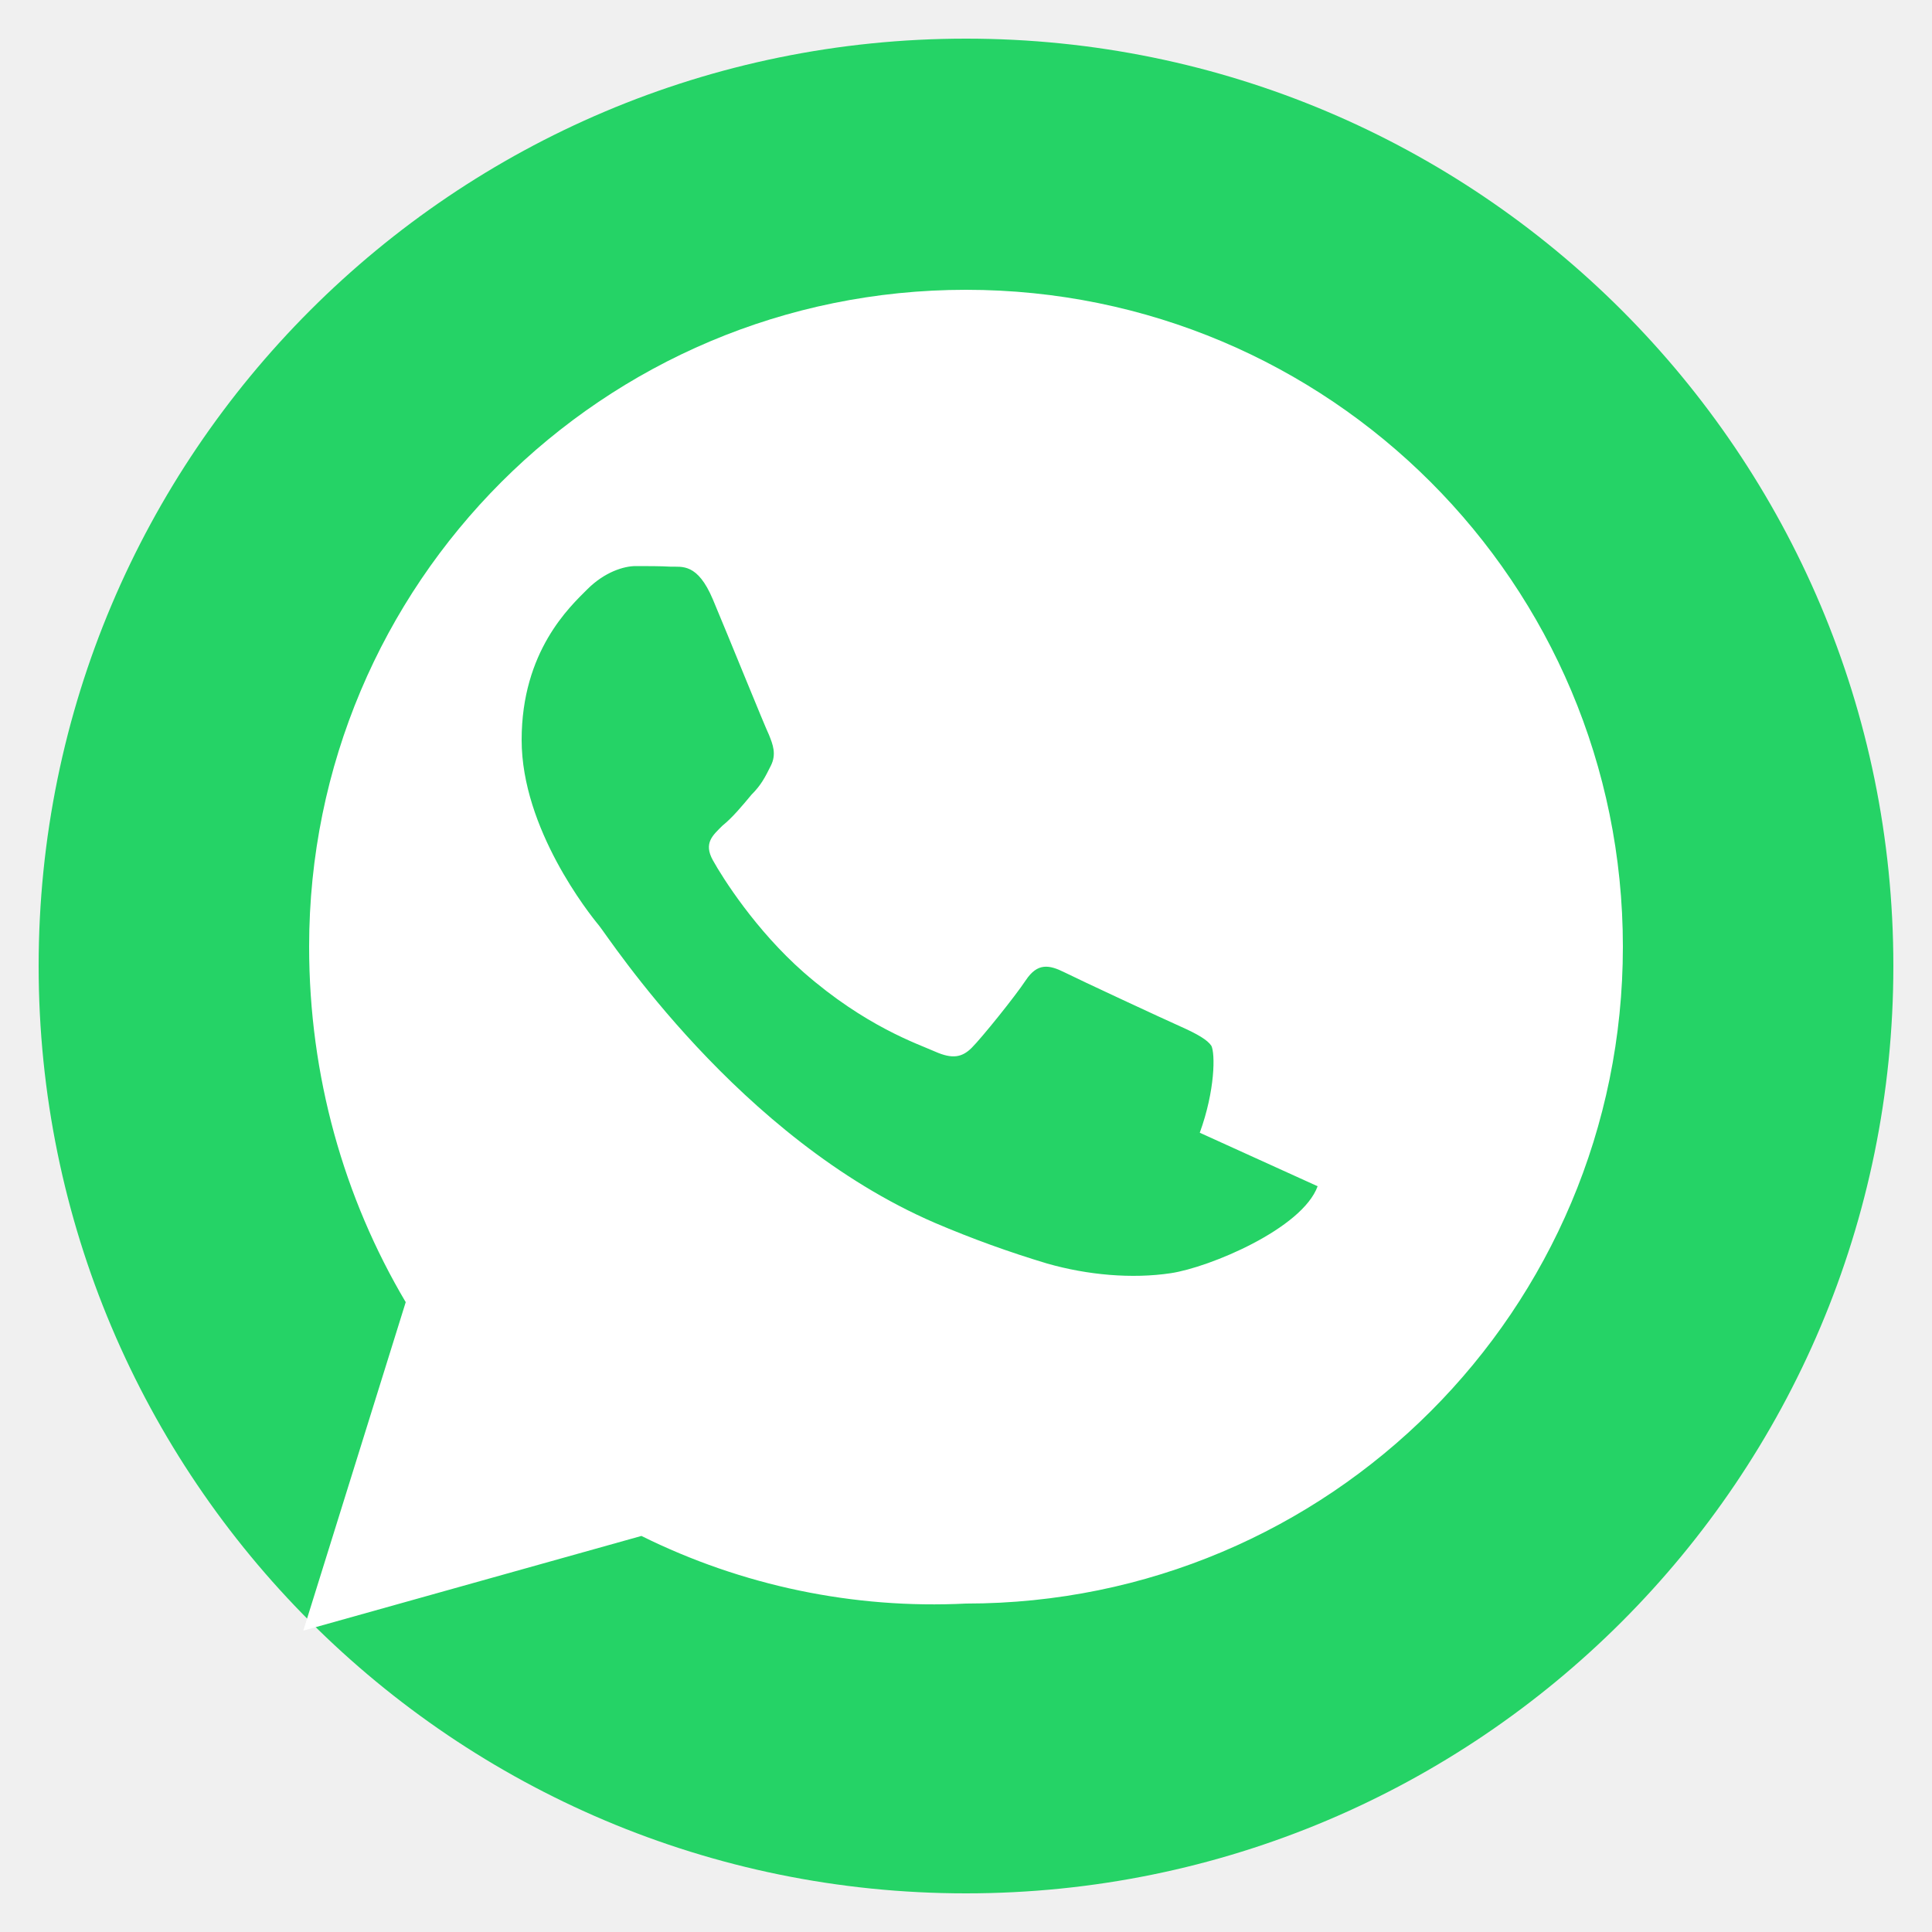
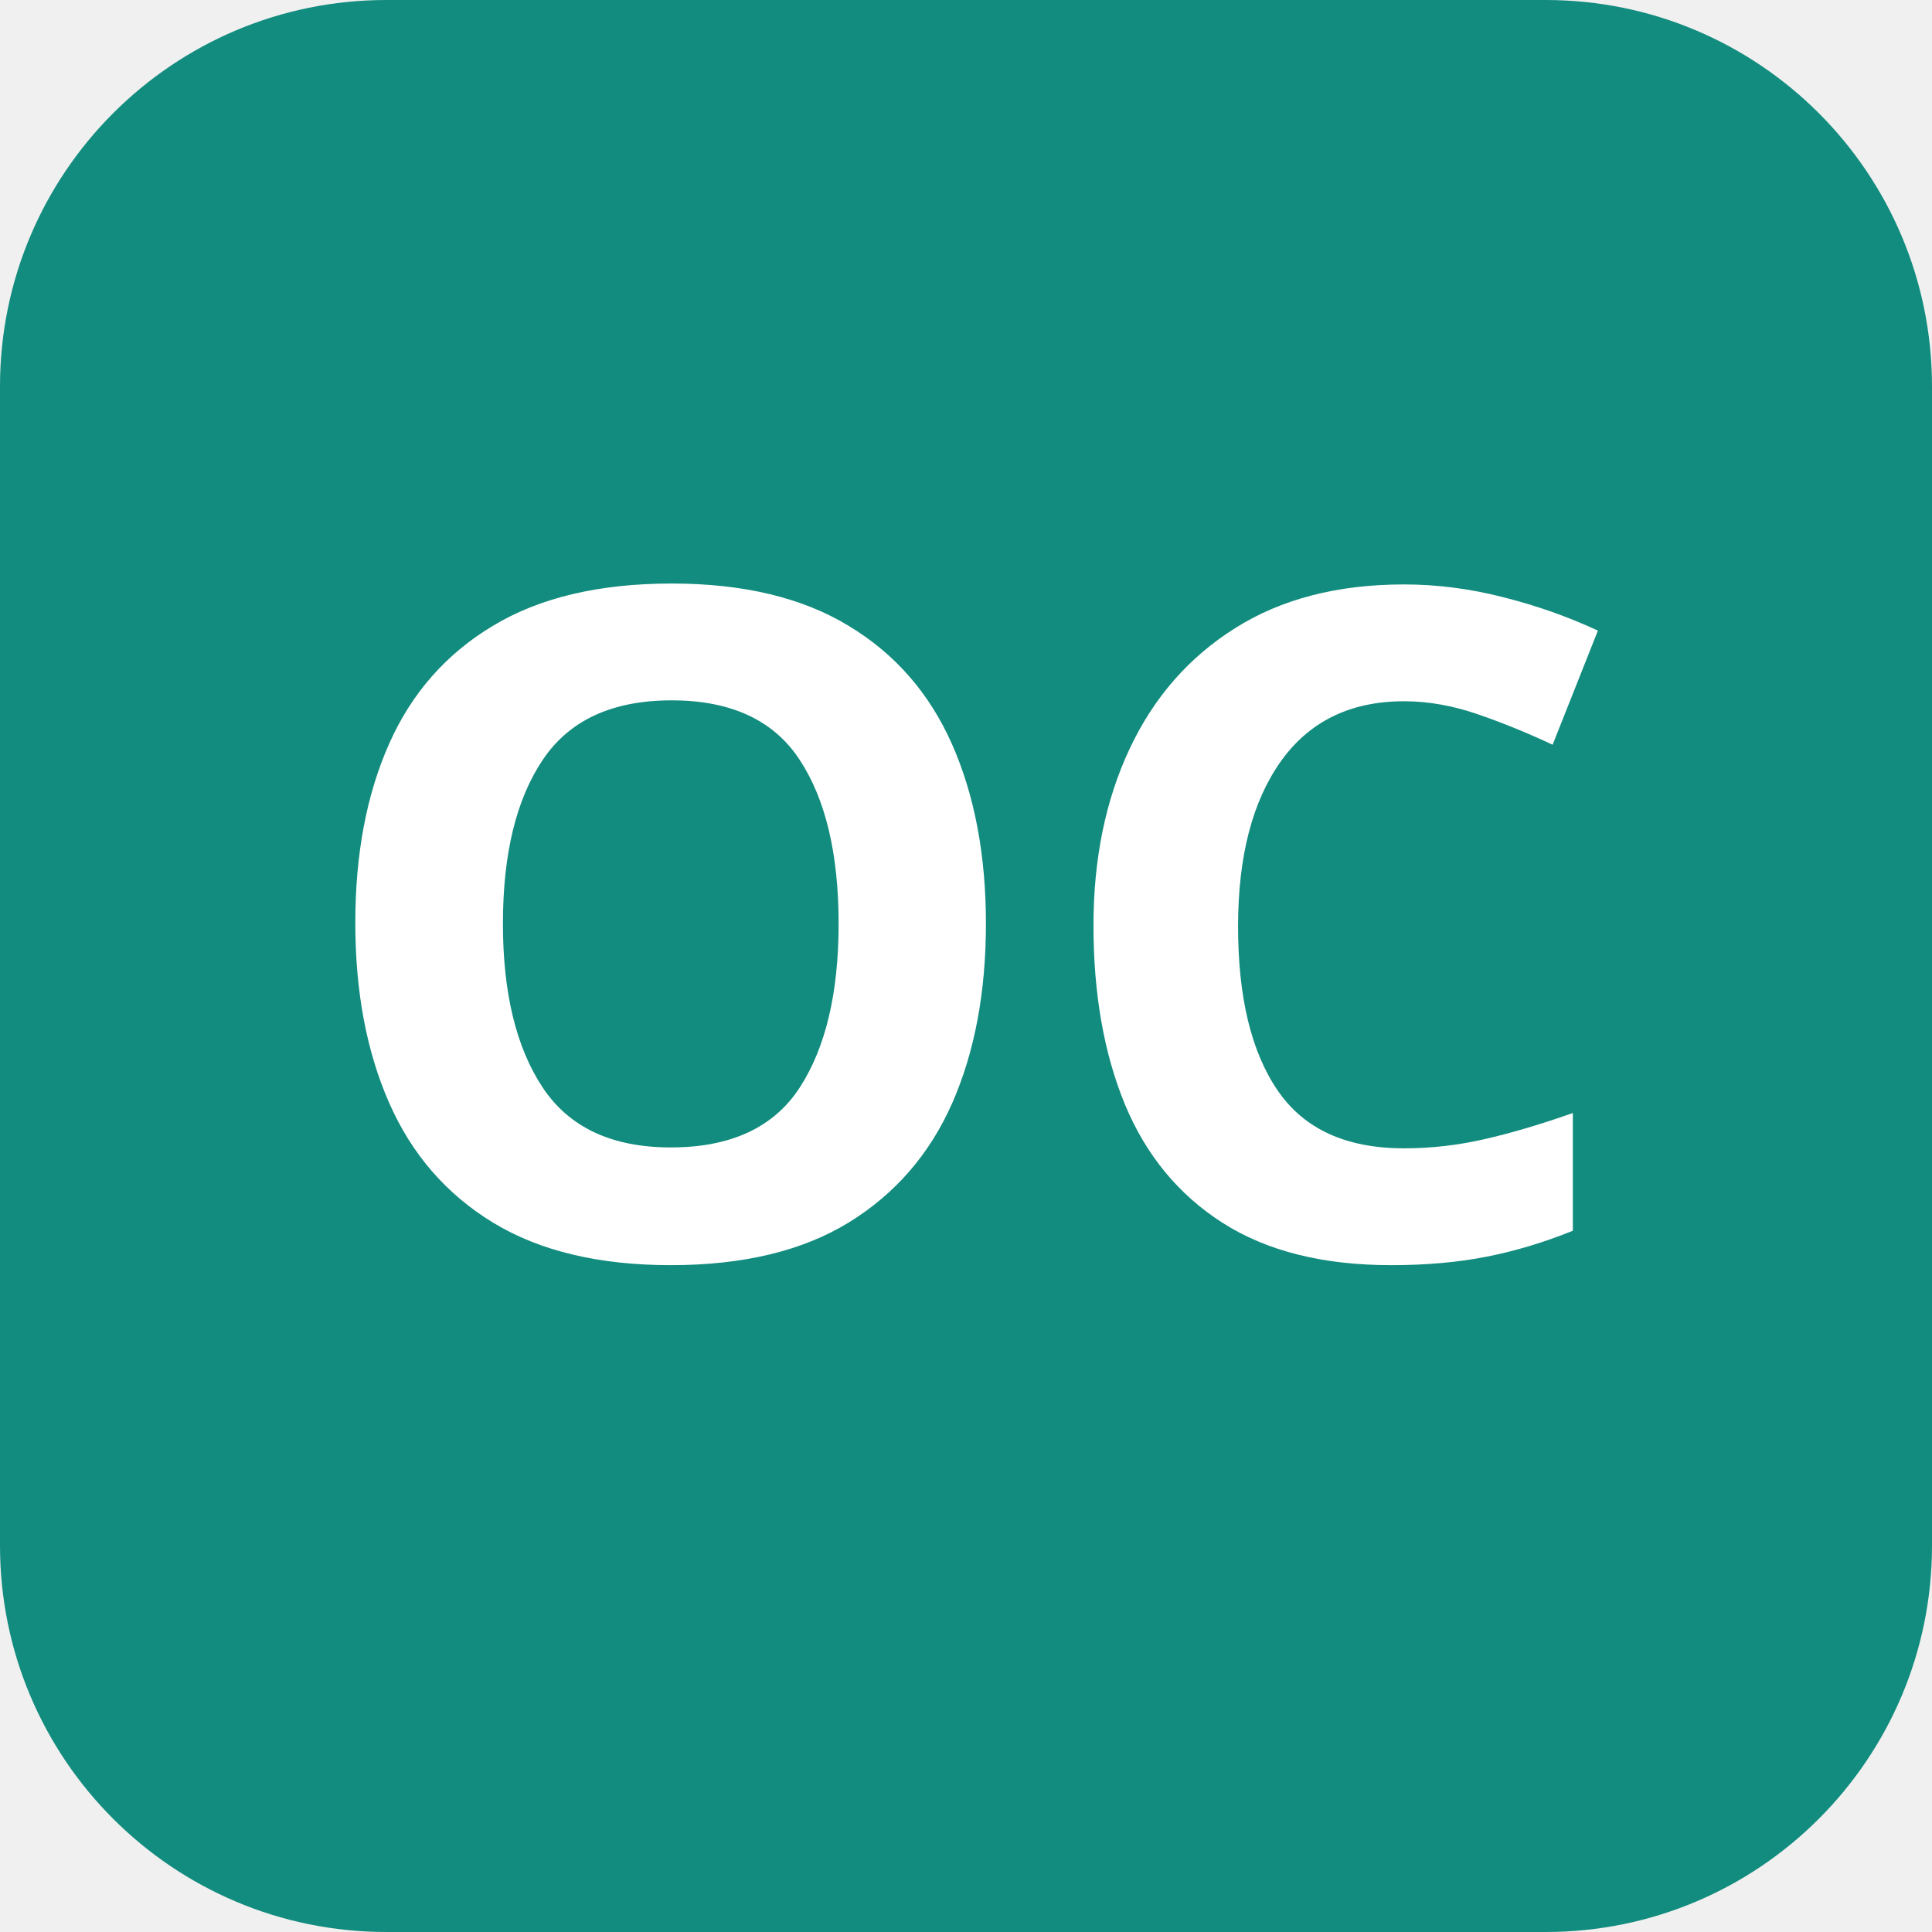
<svg xmlns="http://www.w3.org/2000/svg" viewBox="0 0 100 100">
-   <circle cx="50" cy="50" r="48" fill="#25D366" />
-   <path d="M50 15C31.2 15 16 30.2 16 49c0 6.7 1.8 13 5 18.4l-5.3 17 17.5-4.9A34 34 0 0050 83c18.8 0 34-15.2 34-34S68.8 15 50 15zm18.2 46.4c-.8 2.2-5.6 4.2-7.6 4.5-2 .3-4.3.1-6.4-.5a55 55 0 01-5.8-2.1c-10.2-4.4-16.9-14.8-17.4-15.4-.5-.6-4-5-4-9.6s2.5-6.9 3.4-7.8c.9-.9 1.9-1.2 2.5-1.2.6 0 1.3 0 1.8.03.6.02 1.4-.2 2.2 1.7.8 1.9 2.7 6.6 2.9 7 .2.5.4 1 .1 1.6-.3.6-.5 1-1 1.5-.5.6-1 1.2-1.5 1.6-.5.5-1 .9-.5 1.8.5.9 2.2 3.6 4.7 5.8 3.2 2.8 5.9 3.7 6.8 4.1.9.4 1.4.3 1.9-.2.5-.5 2.2-2.6 2.8-3.5.6-.9 1.2-.8 2-.4.8.4 5.1 2.4 6 2.8.9.4 1.4.7 1.6 1 .2.4.2 2.3-.6 4.5z" fill="white" />
+   <rect width="100" height="100" rx="20" fill="#128C7E" />
+   <text x="50" y="65" text-anchor="middle" font-family="Segoe UI, sans-serif" font-size="48" font-weight="700" fill="white">OC</text>
</svg>
